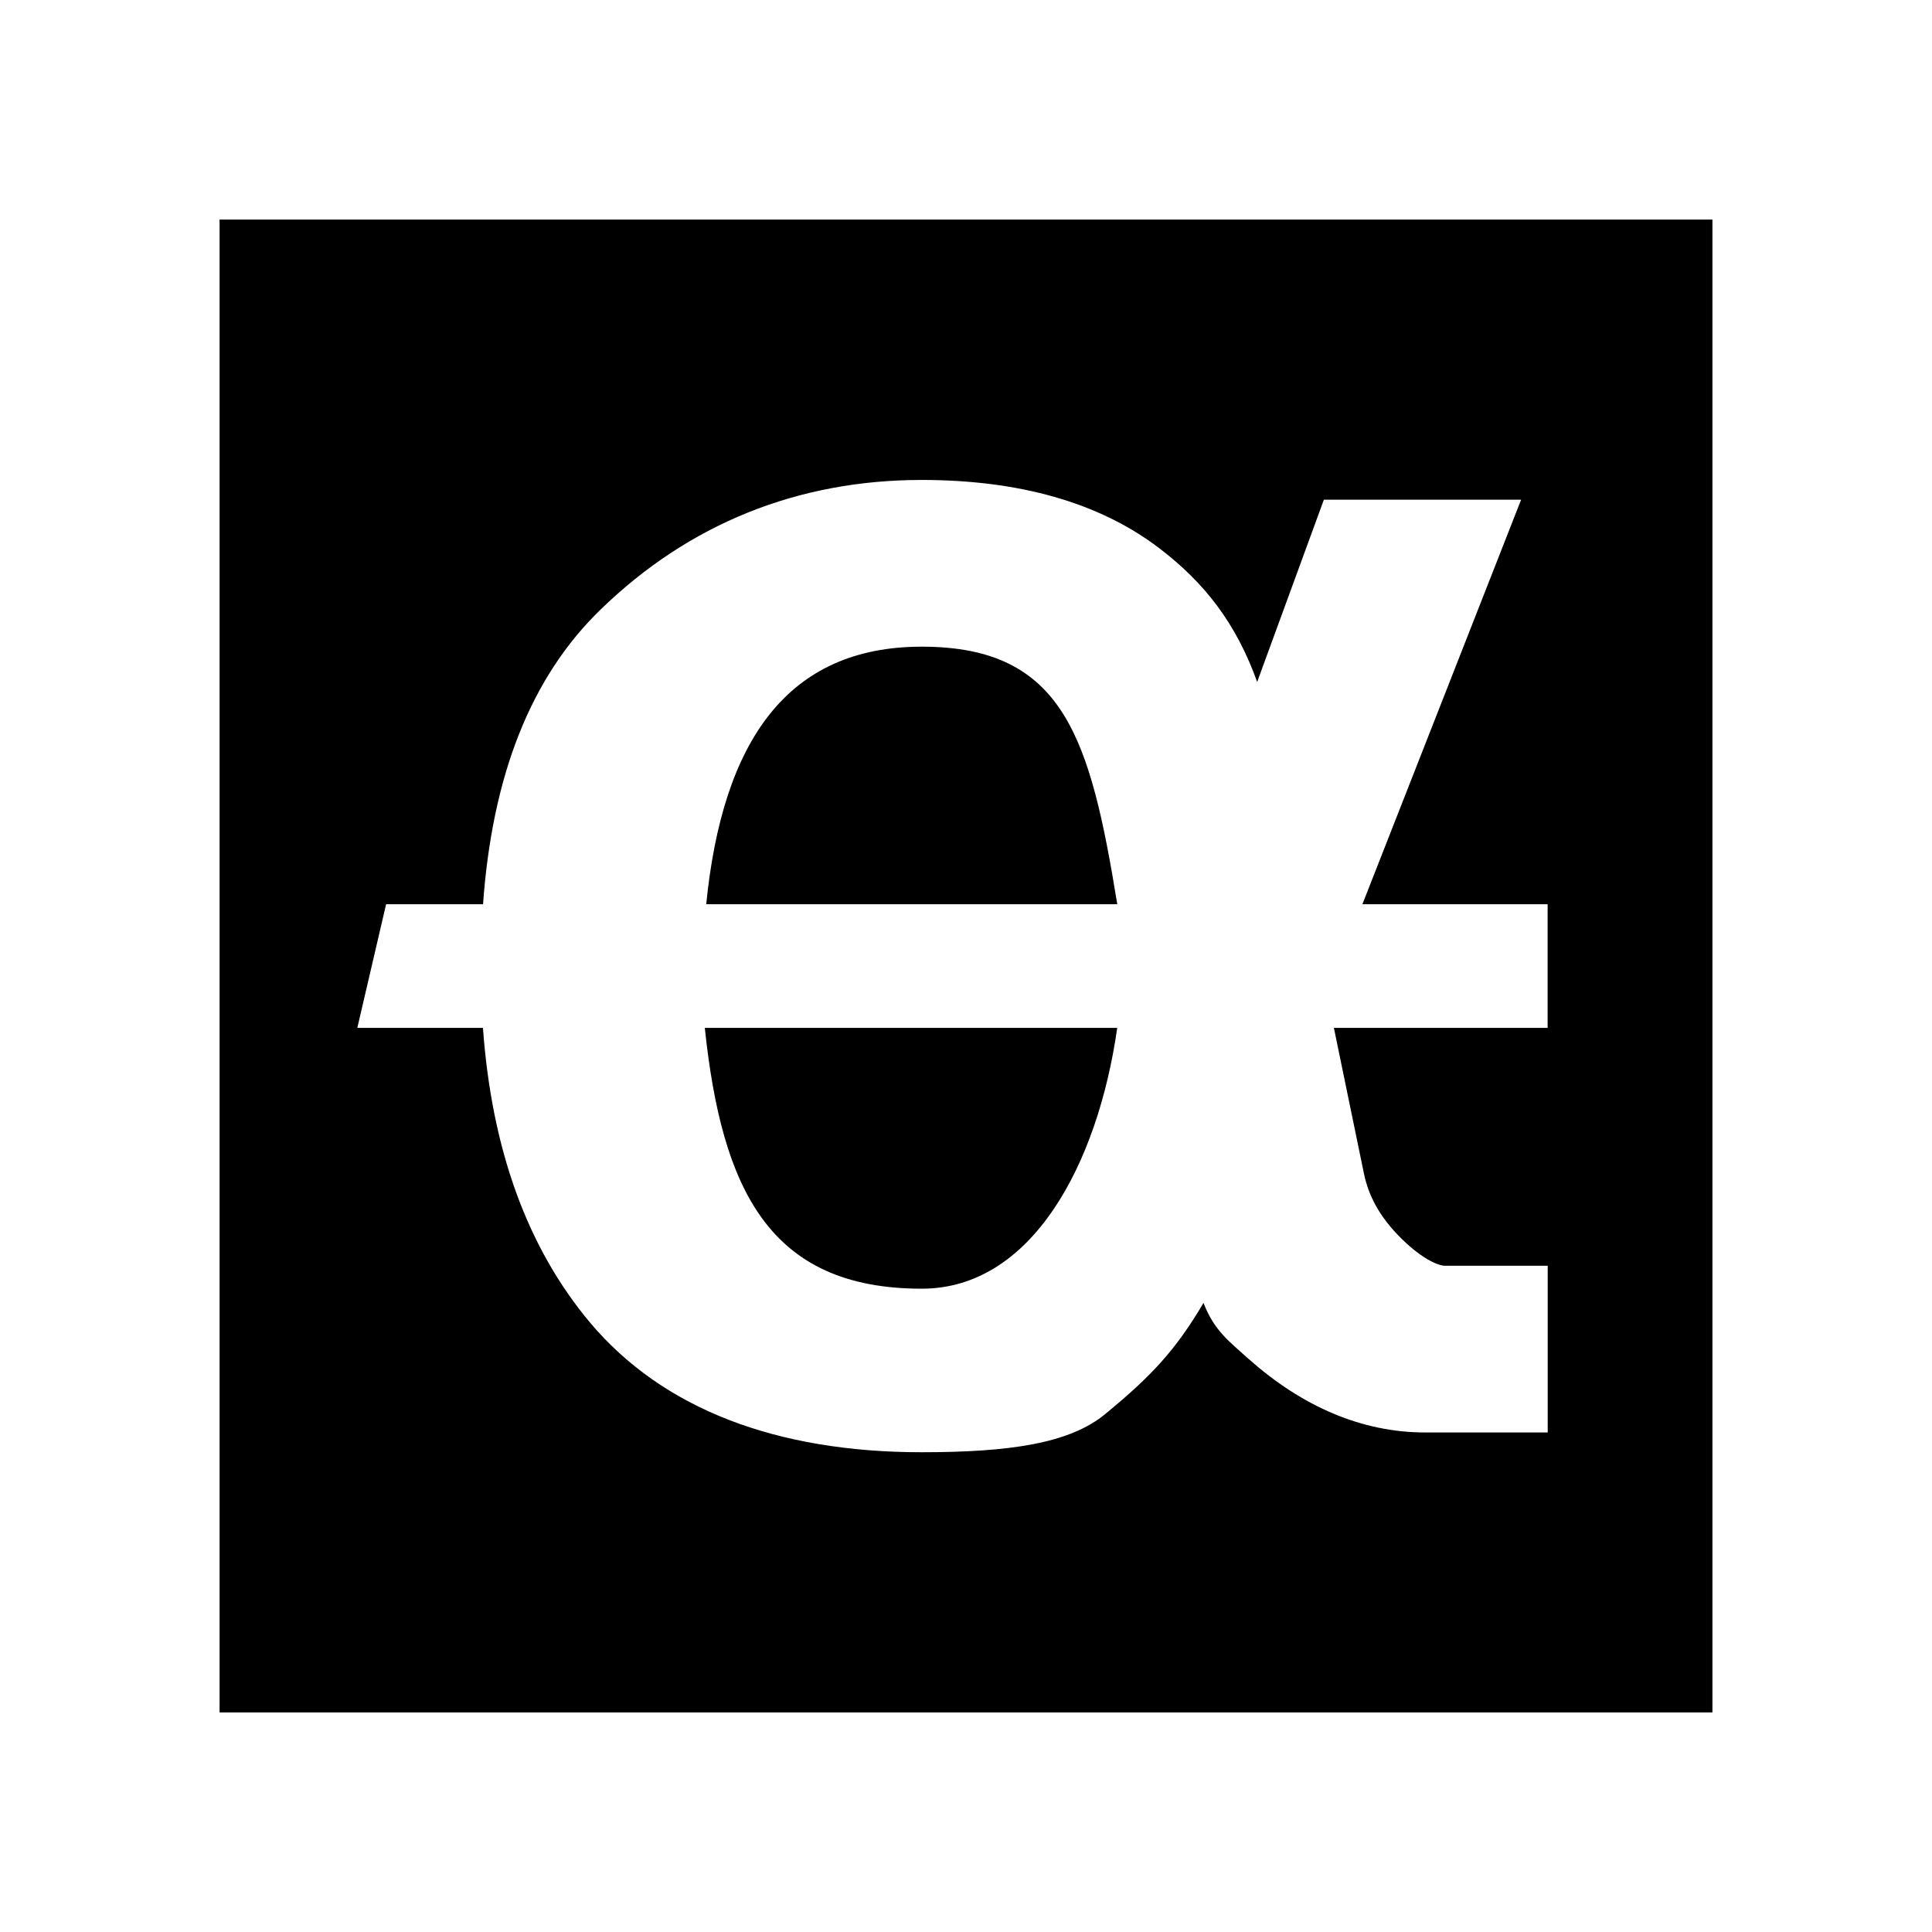
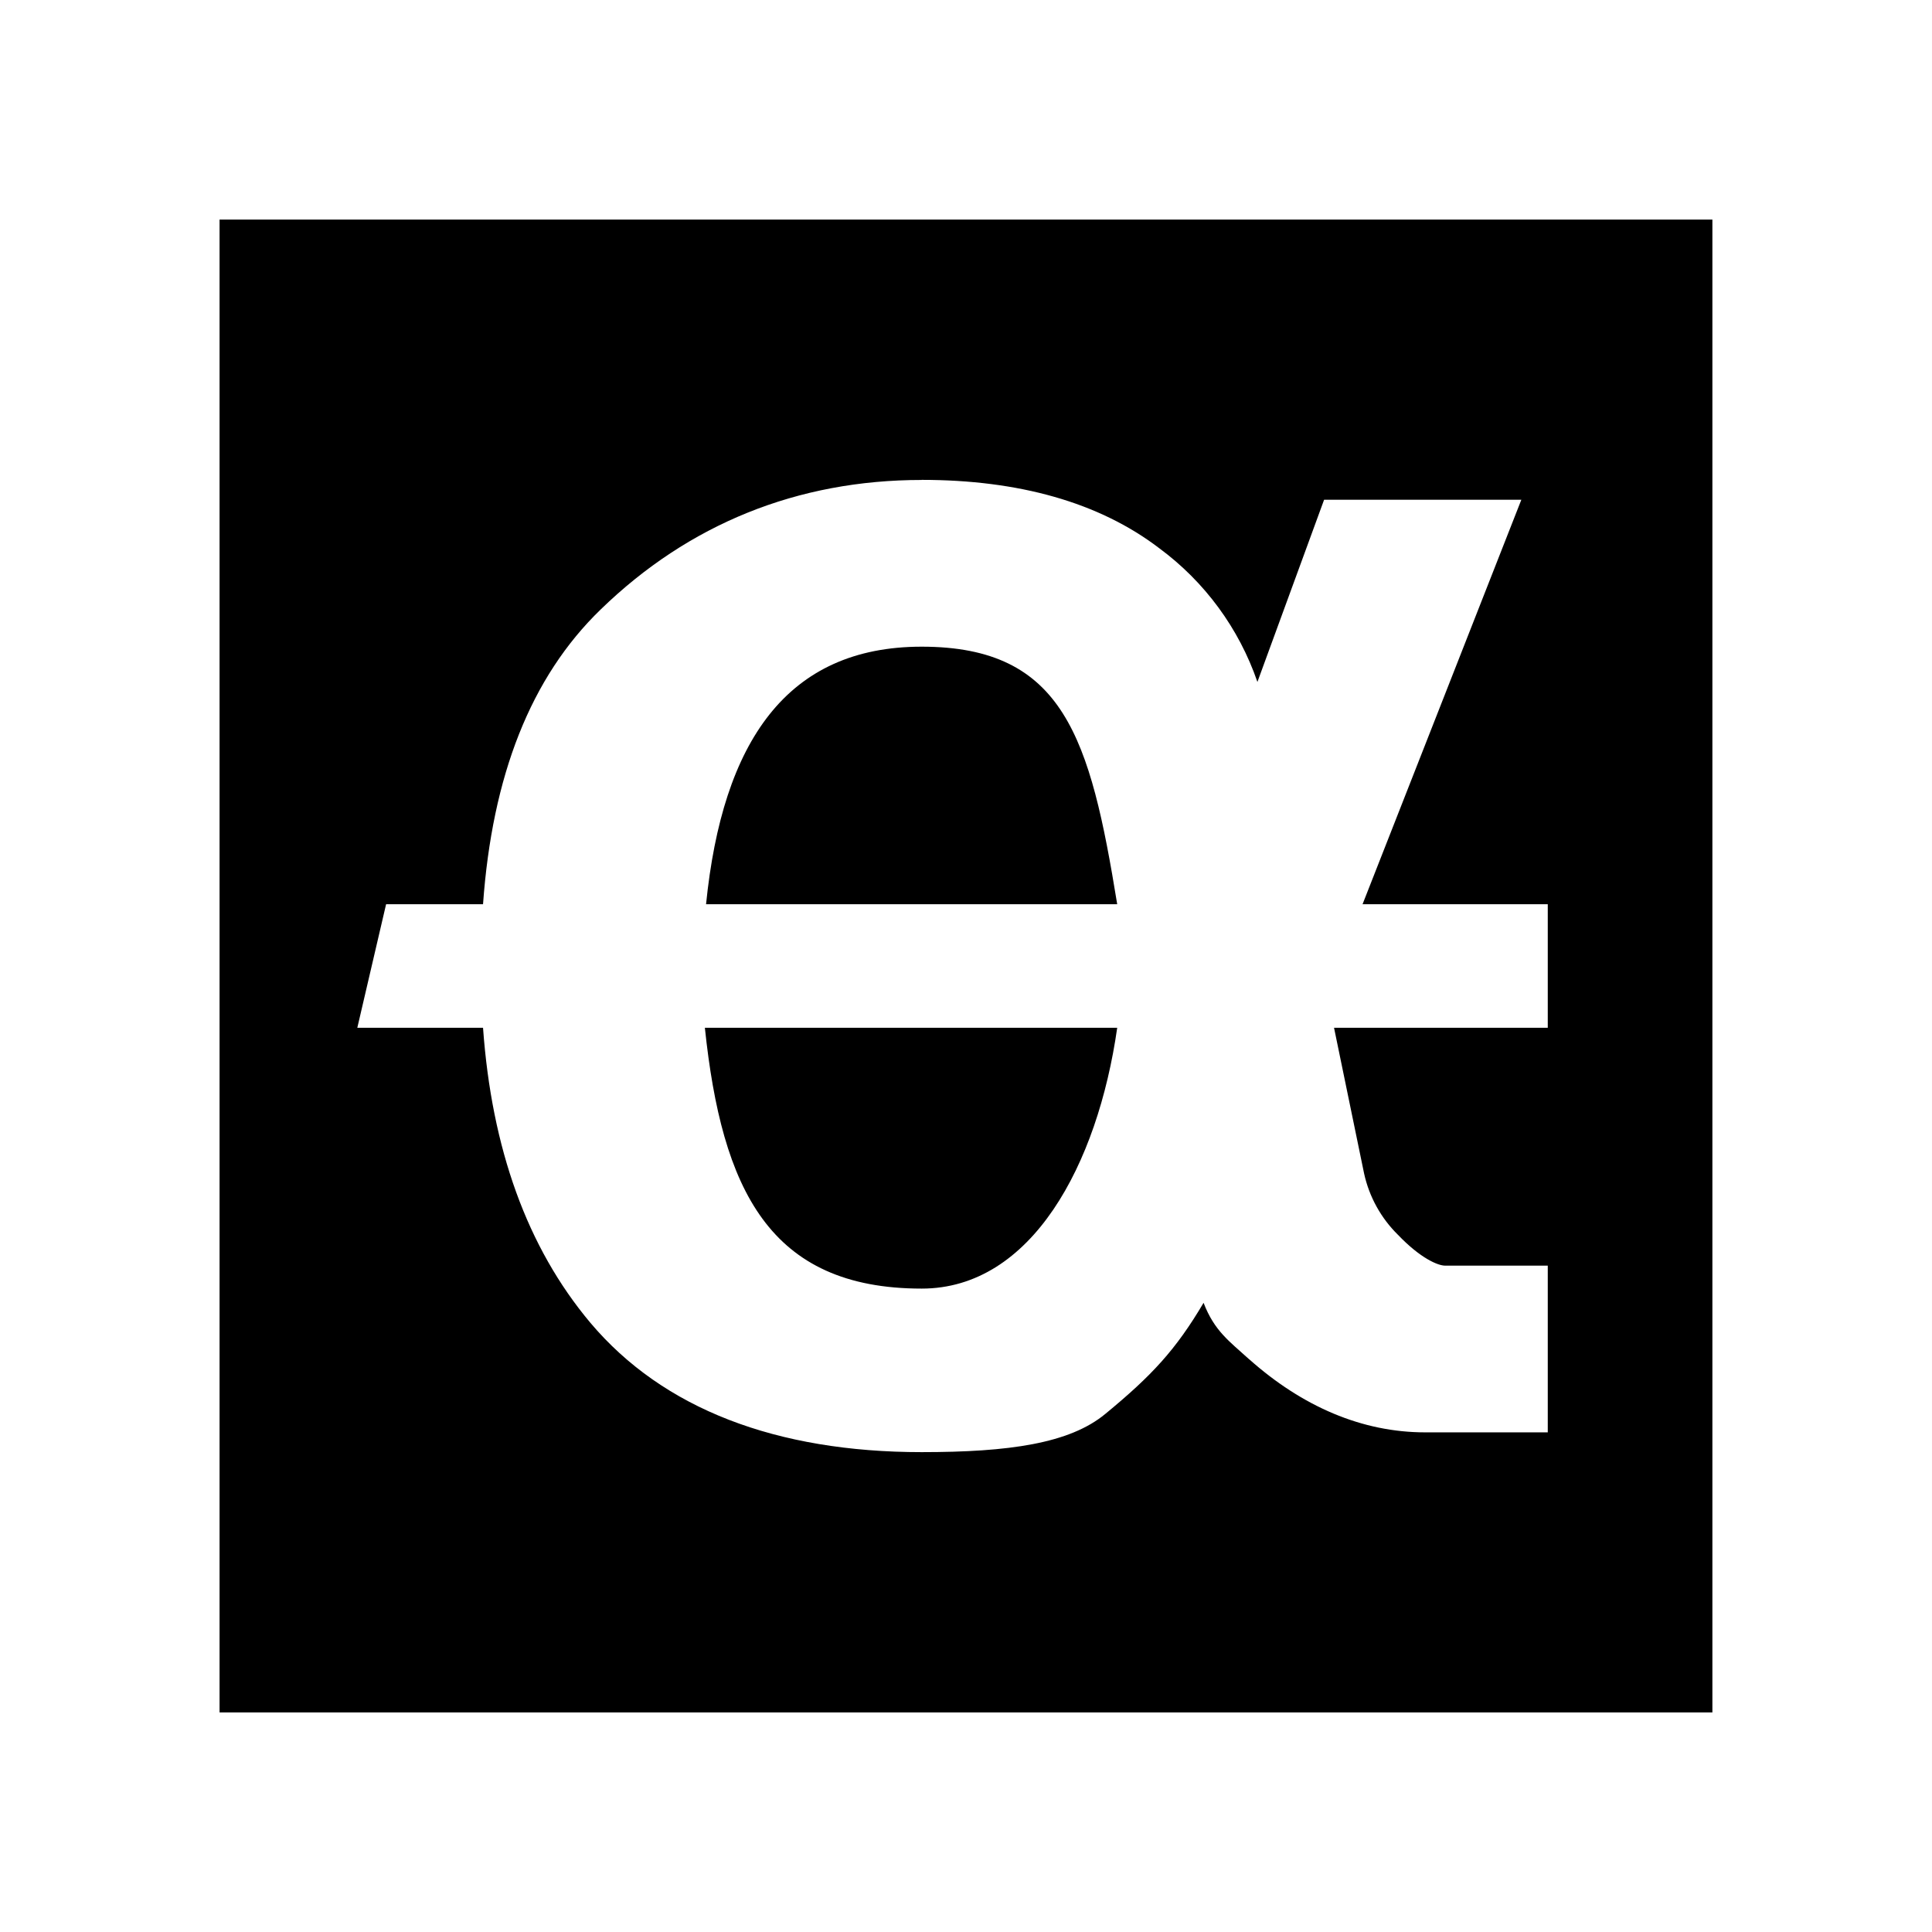
- <svg xmlns="http://www.w3.org/2000/svg" width="21.206mm" height="21.206mm" viewBox="0 0 21.206 21.206" id="svg36306">
-   <defs id="defs36303" />
-   <rect style="fill:#000;stroke-width:2.035" id="rect3846" width="18.393" height="18.403" x="1.455" y="1.456" />
-   <path id="path1252-1-1-0" style="color:#000;font-size:18.949px;fill:#fff;stroke:none;stroke-width:.497;stroke-opacity:1;-inkscape-stroke:none" d="m10.117 5.268c-1.364.0-2.557.484-3.521 1.419C5.823 7.433 5.402 8.519 5.302 9.925H4.238l-.316 1.357h1.379c.095 1.324.482 2.409 1.178 3.238.798.945 2.042 1.42 3.637 1.42.961.0 1.624-.095 2.016-.42.51-.419.773-.703 1.078-1.219.119.309.283.422.497.617l.003.002c.585.519 1.239.803 1.933.803h1.345v-1.83h-1.128c-.077.0-.269-.081-.516-.337-.203-.211-.323-.431-.373-.674l-.33-1.6 2.346-9e-5V9.925h-2.033l1.742-4.44h-2.165l-.732 2C13.567 6.84 13.223 6.398 12.724 6.017c-.661-.504-1.544-.749-2.607-.749zm0 1.83h53e-5c1.563.0 1.849 1.008 2.146 2.827l-4.512 9e-5C7.93 8.139 8.638 7.098 10.117 7.098zm-2.38 4.184 4.526-4e-5c-.215 1.506-.941 2.863-2.146 2.863-1.675 1e-5-2.194-1.091-2.381-2.863z" />
-   <path id="rect8317-1-4" style="fill:#fff;stroke-width:2.035" d="M0 0C0 7.069.0 14.138.0 21.206H21.206V0zM2.41 2.41H18.796V18.796H2.41z" />
+ <svg xmlns="http://www.w3.org/2000/svg" width="80.148" height="80.15" viewBox="0 0 21.206 21.206">
+   <path d="M1.455 1.456h18.393v18.403H1.455z" style="fill:#000;stroke-width:2.035" />
+   <path d="M10.117 5.268c-1.364 0-2.557.484-3.521 1.419-.773.746-1.194 1.832-1.294 3.238H4.238l-.316 1.356h1.38c.095 1.324.482 2.409 1.178 3.238.798.946 2.042 1.42 3.637 1.42.96 0 1.624-.095 2.016-.42.51-.42.773-.703 1.078-1.219.119.31.283.422.497.617l.003.002c.584.52 1.24.803 1.933.803h1.345v-1.83h-1.127c-.078 0-.27-.08-.516-.337a1.35 1.35 0 0 1-.373-.674l-.33-1.6h2.346V9.925h-2.033l1.743-4.44h-2.165l-.732 2a3.06 3.06 0 0 0-1.078-1.468c-.66-.504-1.544-.75-2.607-.75zm0 1.83c1.563 0 1.85 1.007 2.146 2.827H7.75c.18-1.786.888-2.827 2.367-2.827m-2.38 4.183h4.526c-.215 1.506-.941 2.863-2.146 2.863-1.674 0-2.194-1.09-2.38-2.863" style="color:#000;font-size:18.949px;fill:#fff;stroke:none;stroke-width:.497;stroke-opacity:1;-inkscape-stroke:none" />
+   <path d="M0 0v21.206h21.206V0zm2.41 2.41h16.386v16.386H2.41z" style="fill:#fff;stroke-width:2.035" />
</svg>
